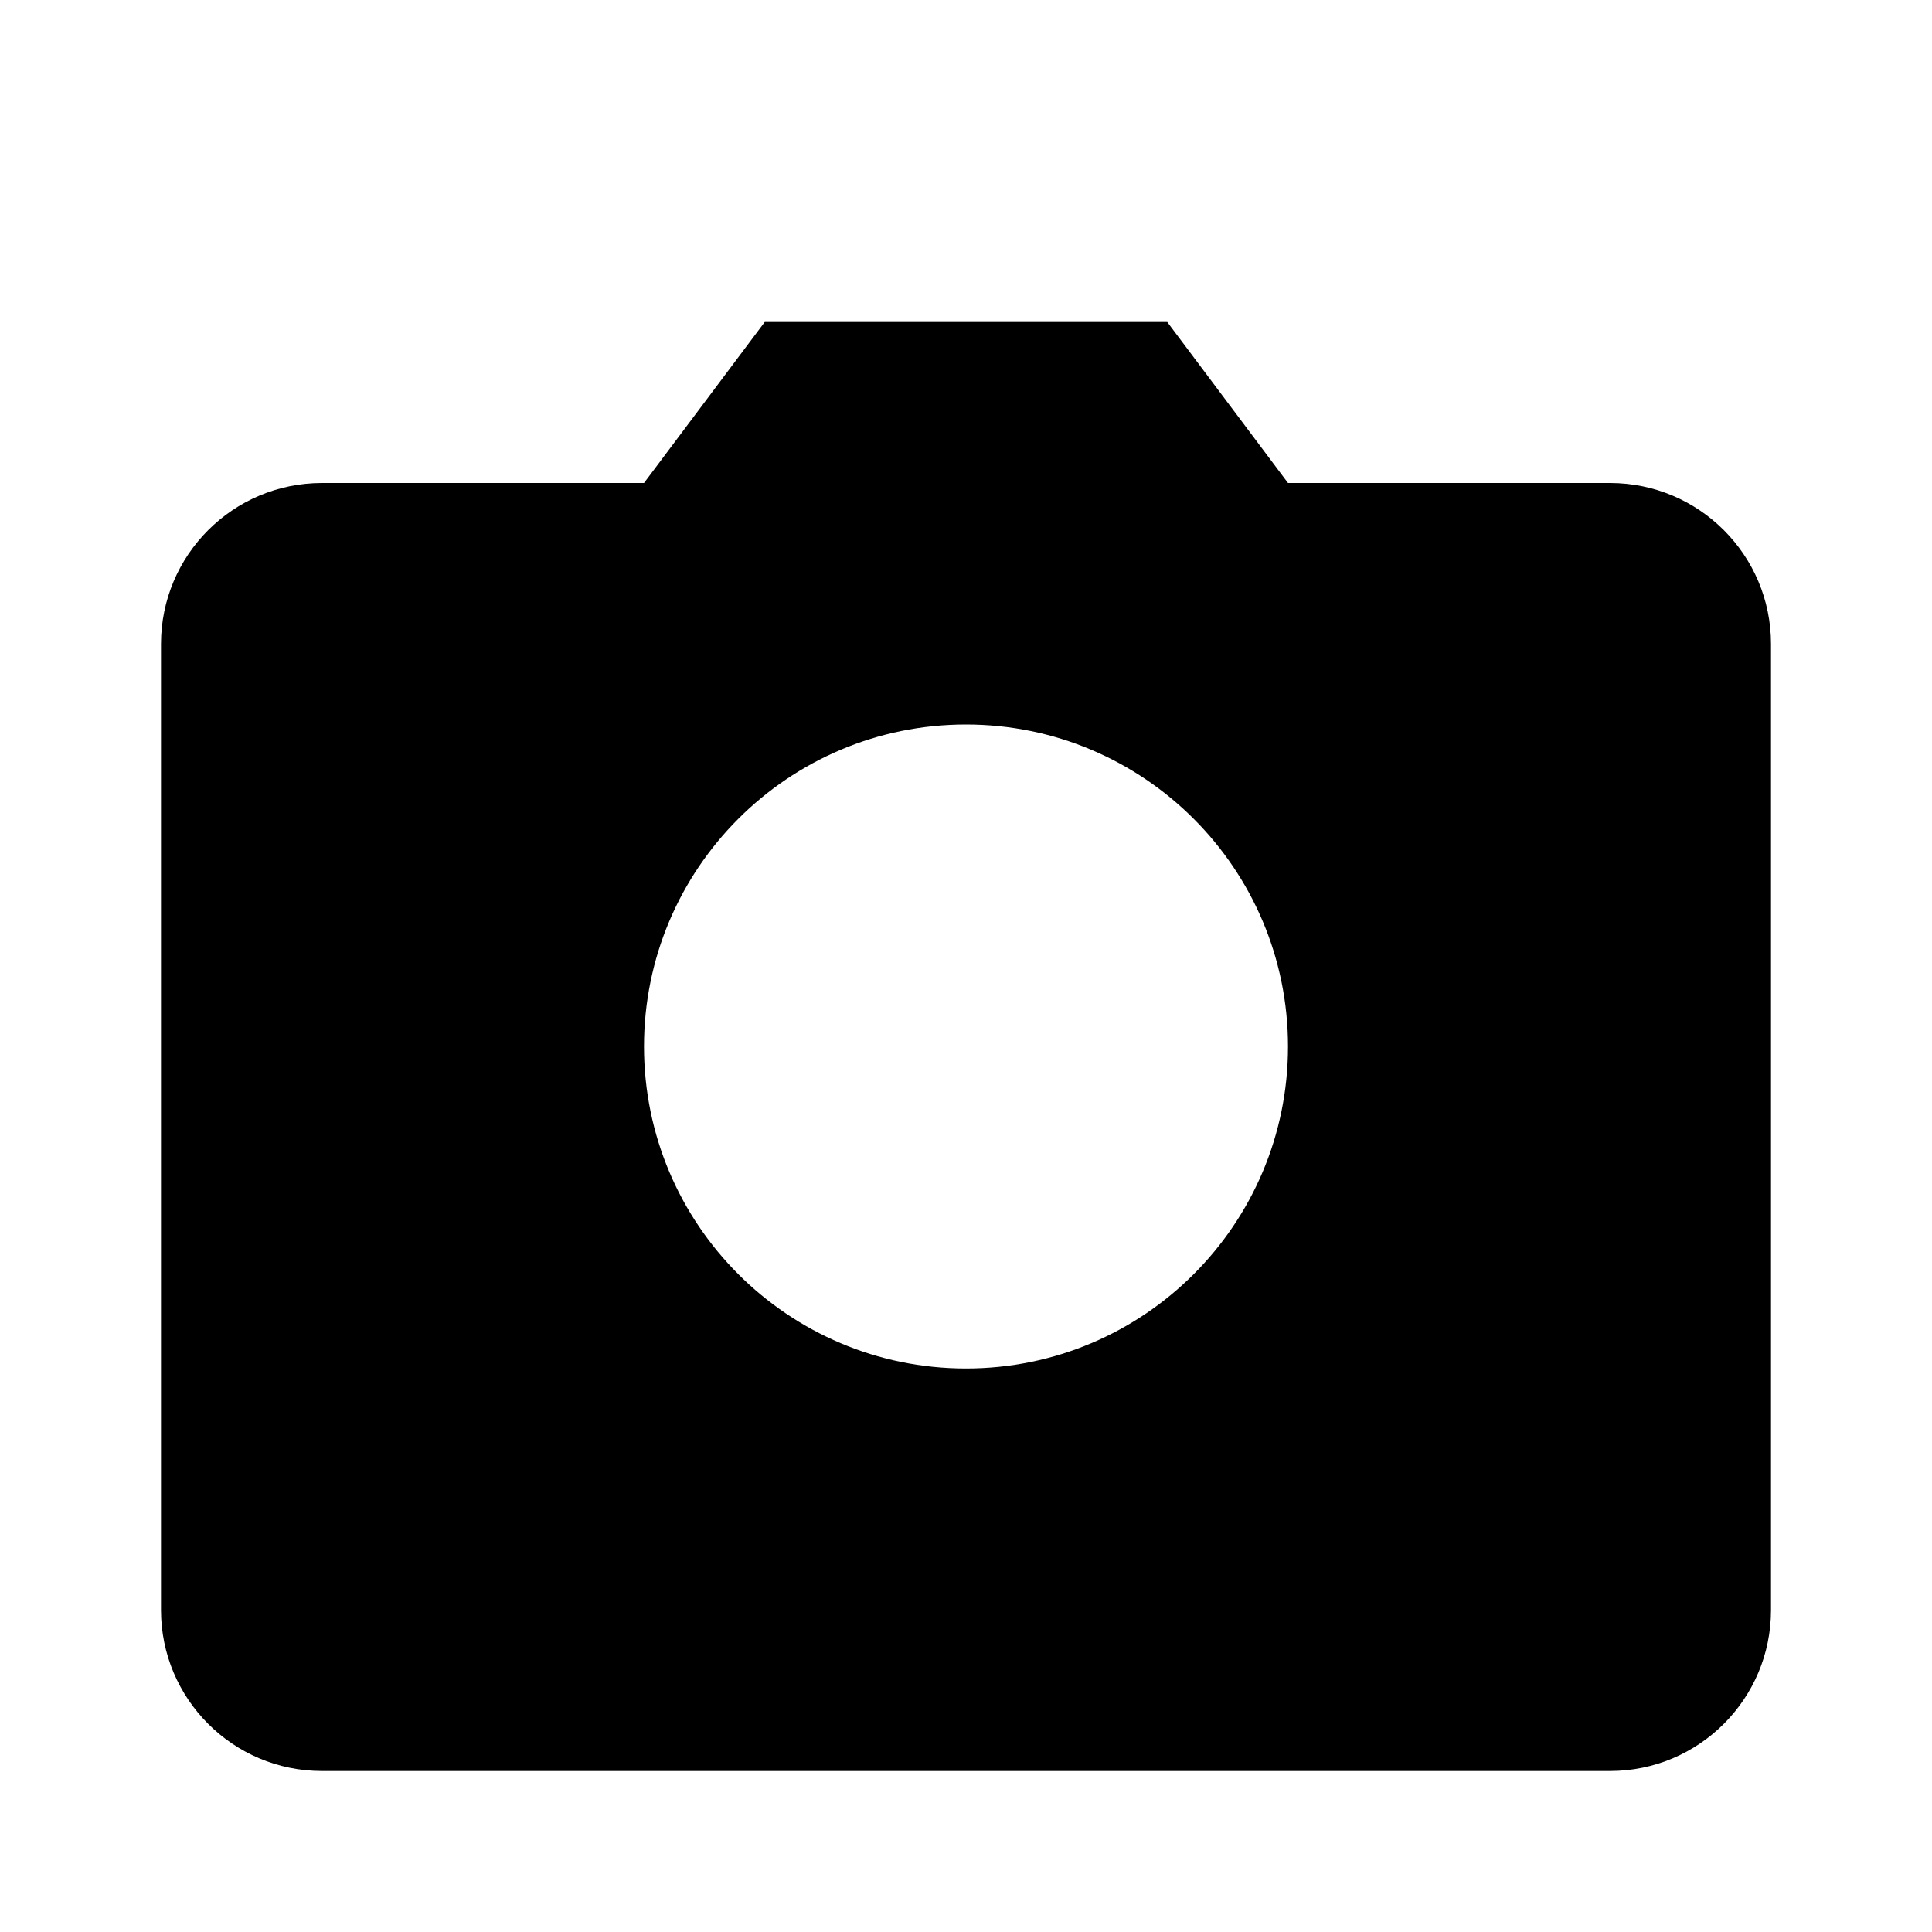
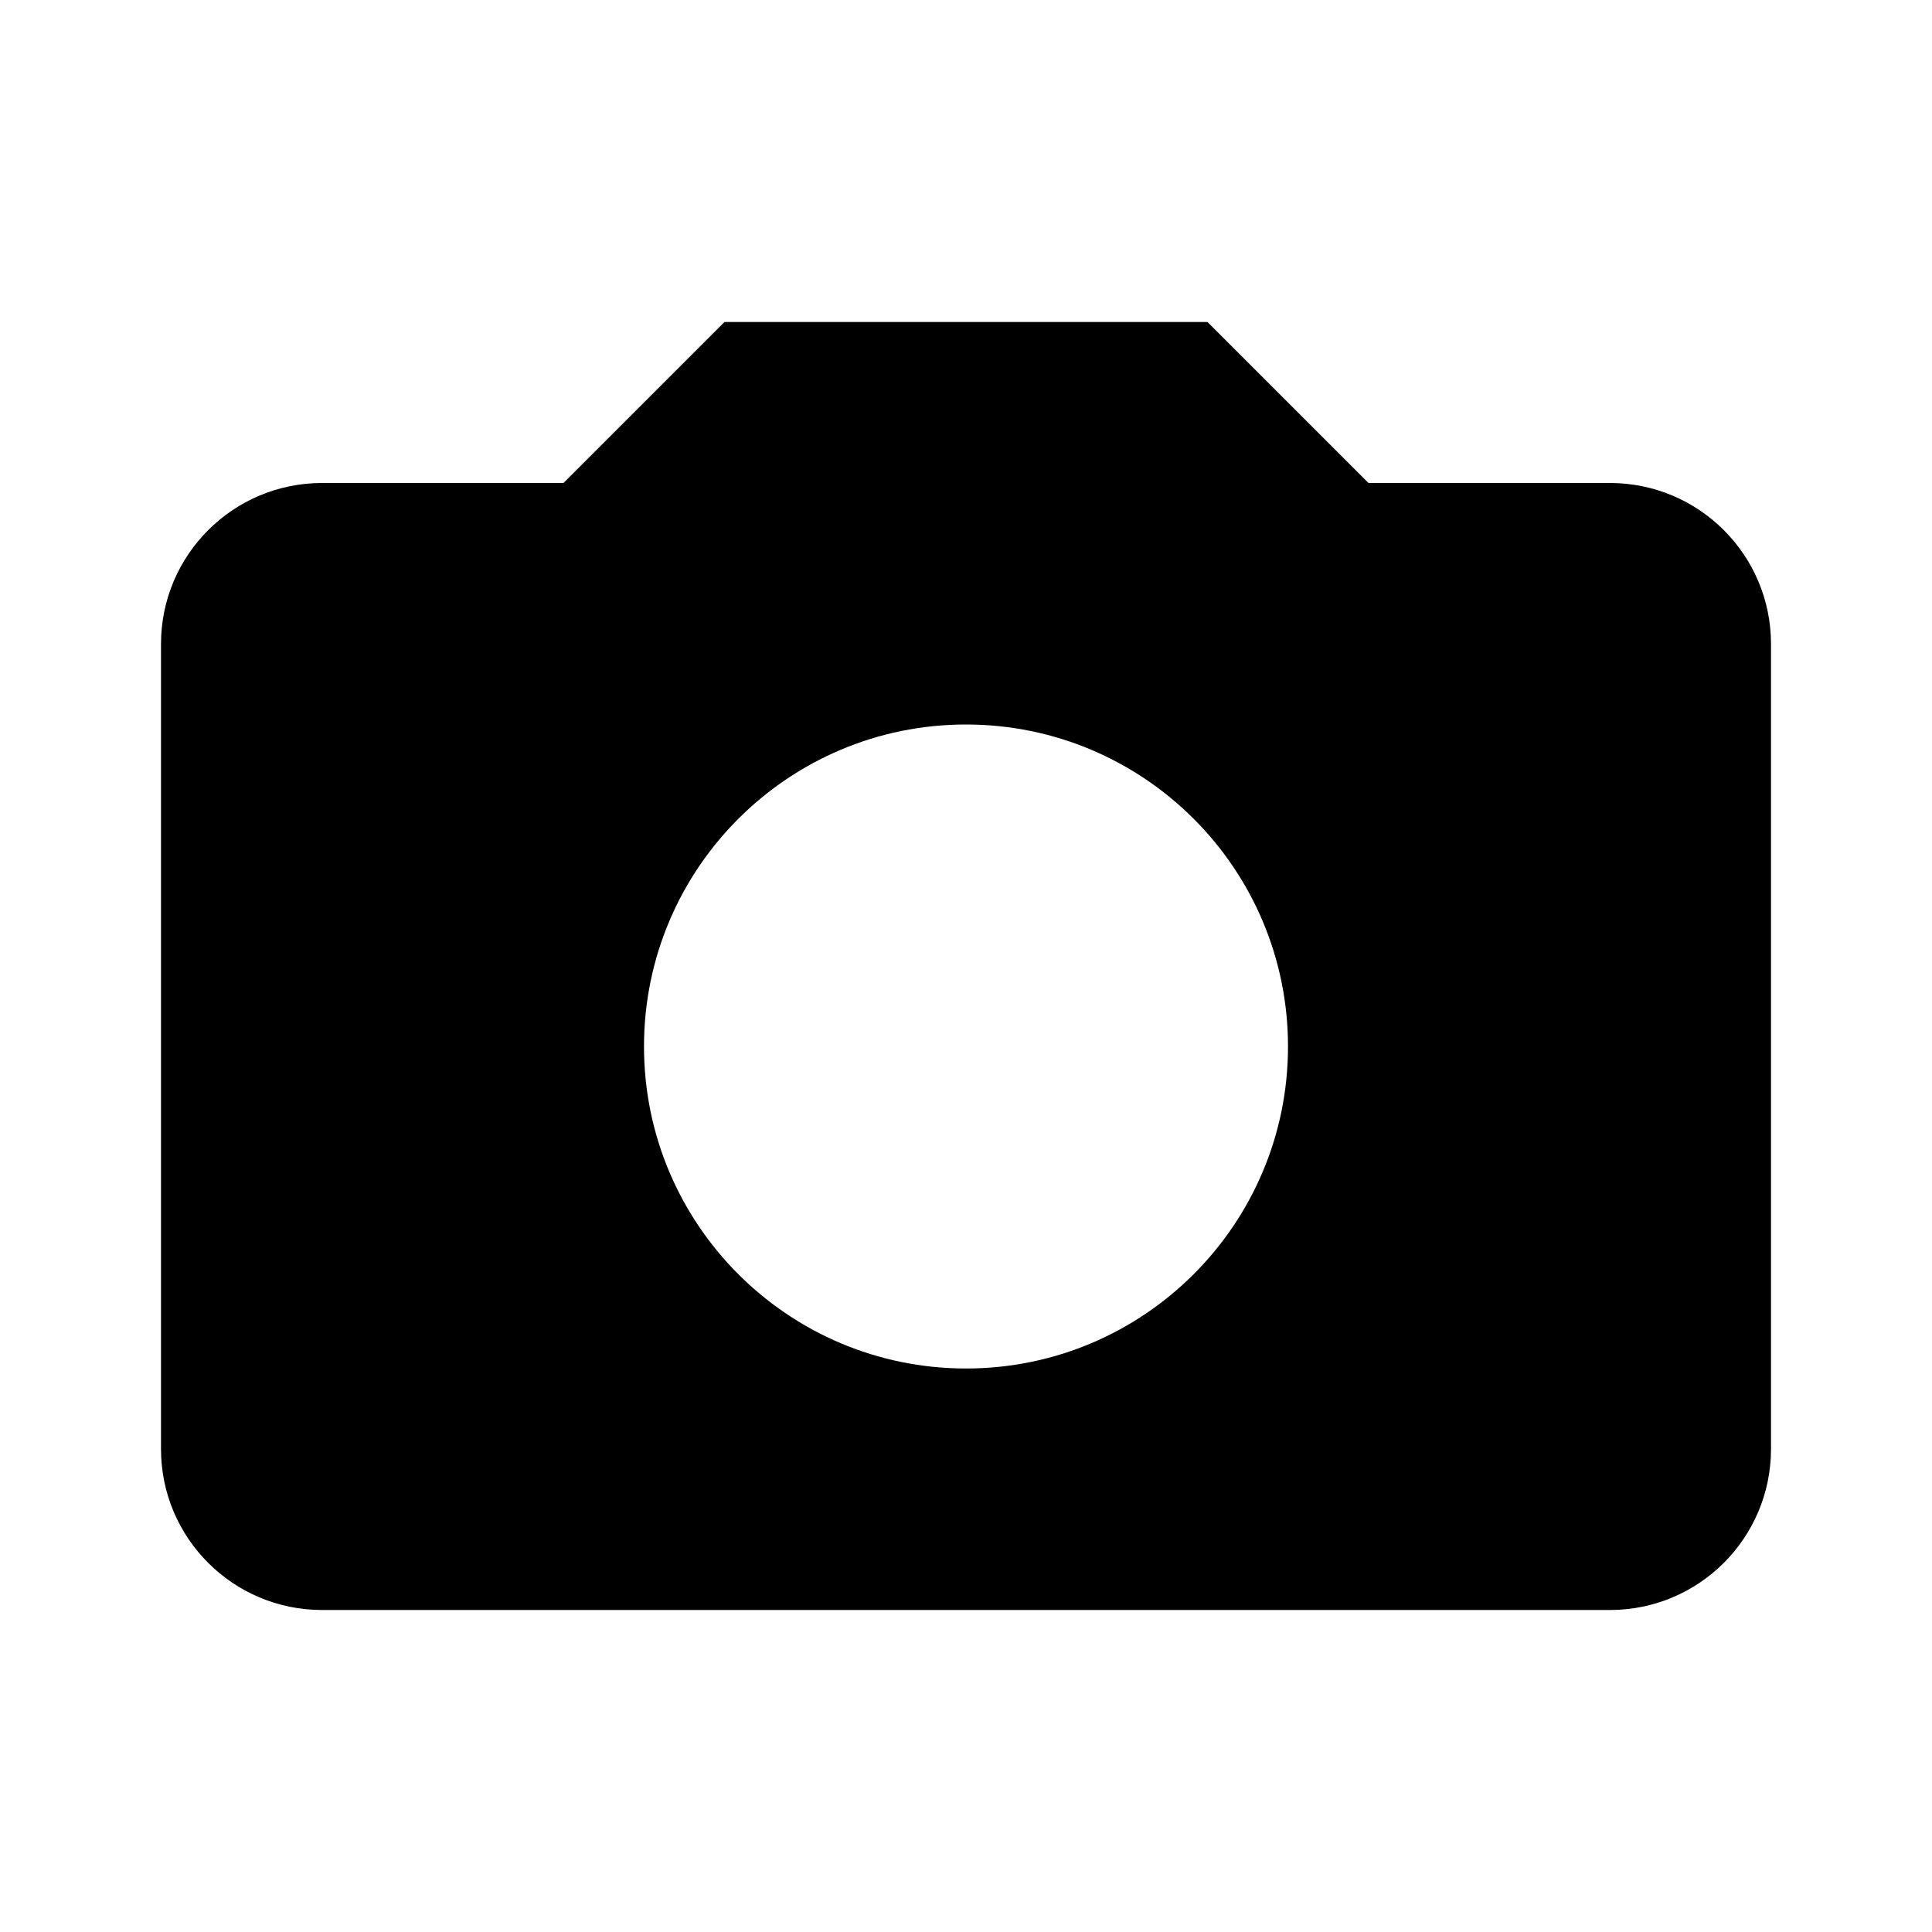
- <svg xmlns="http://www.w3.org/2000/svg" viewBox="0 0 24 24" fill="currentColor" fill-rule="evenodd">
-   <path d="M14.5 4l1.5 2H20a2 2 0 0 1 2 2v12a2 2 0 0 1-2 2H4a2 2 0 0 1-2-2V8a2 2 0 0 1 2-2h4l1.5-2h5zM12 9a4 4 0 1 0 0 8 4 4 0 0 0 0-8z" />
+ <svg xmlns="http://www.w3.org/2000/svg" viewBox="0 0 24 24" fill="currentColor" stroke="none">
+   <path d="M9 4 L15 4 L17 6 L20 6 A2 2 0 0 1 22 8 L22 18 A2 2 0 0 1 20 20 L4 20 A2 2 0 0 1 2 18 L2 8 A2 2 0 0 1 4 6 L7 6 Z M12 9 A4 4 0 0 0 8 13 A4 4 0 0 0 12 17 A4 4 0 0 0 16 13 A4 4 0 0 0 12 9 Z" />
+   <circle cx="12" cy="13" r="2.2" fill="rgba(255,255,255,0.001)" />
</svg>
